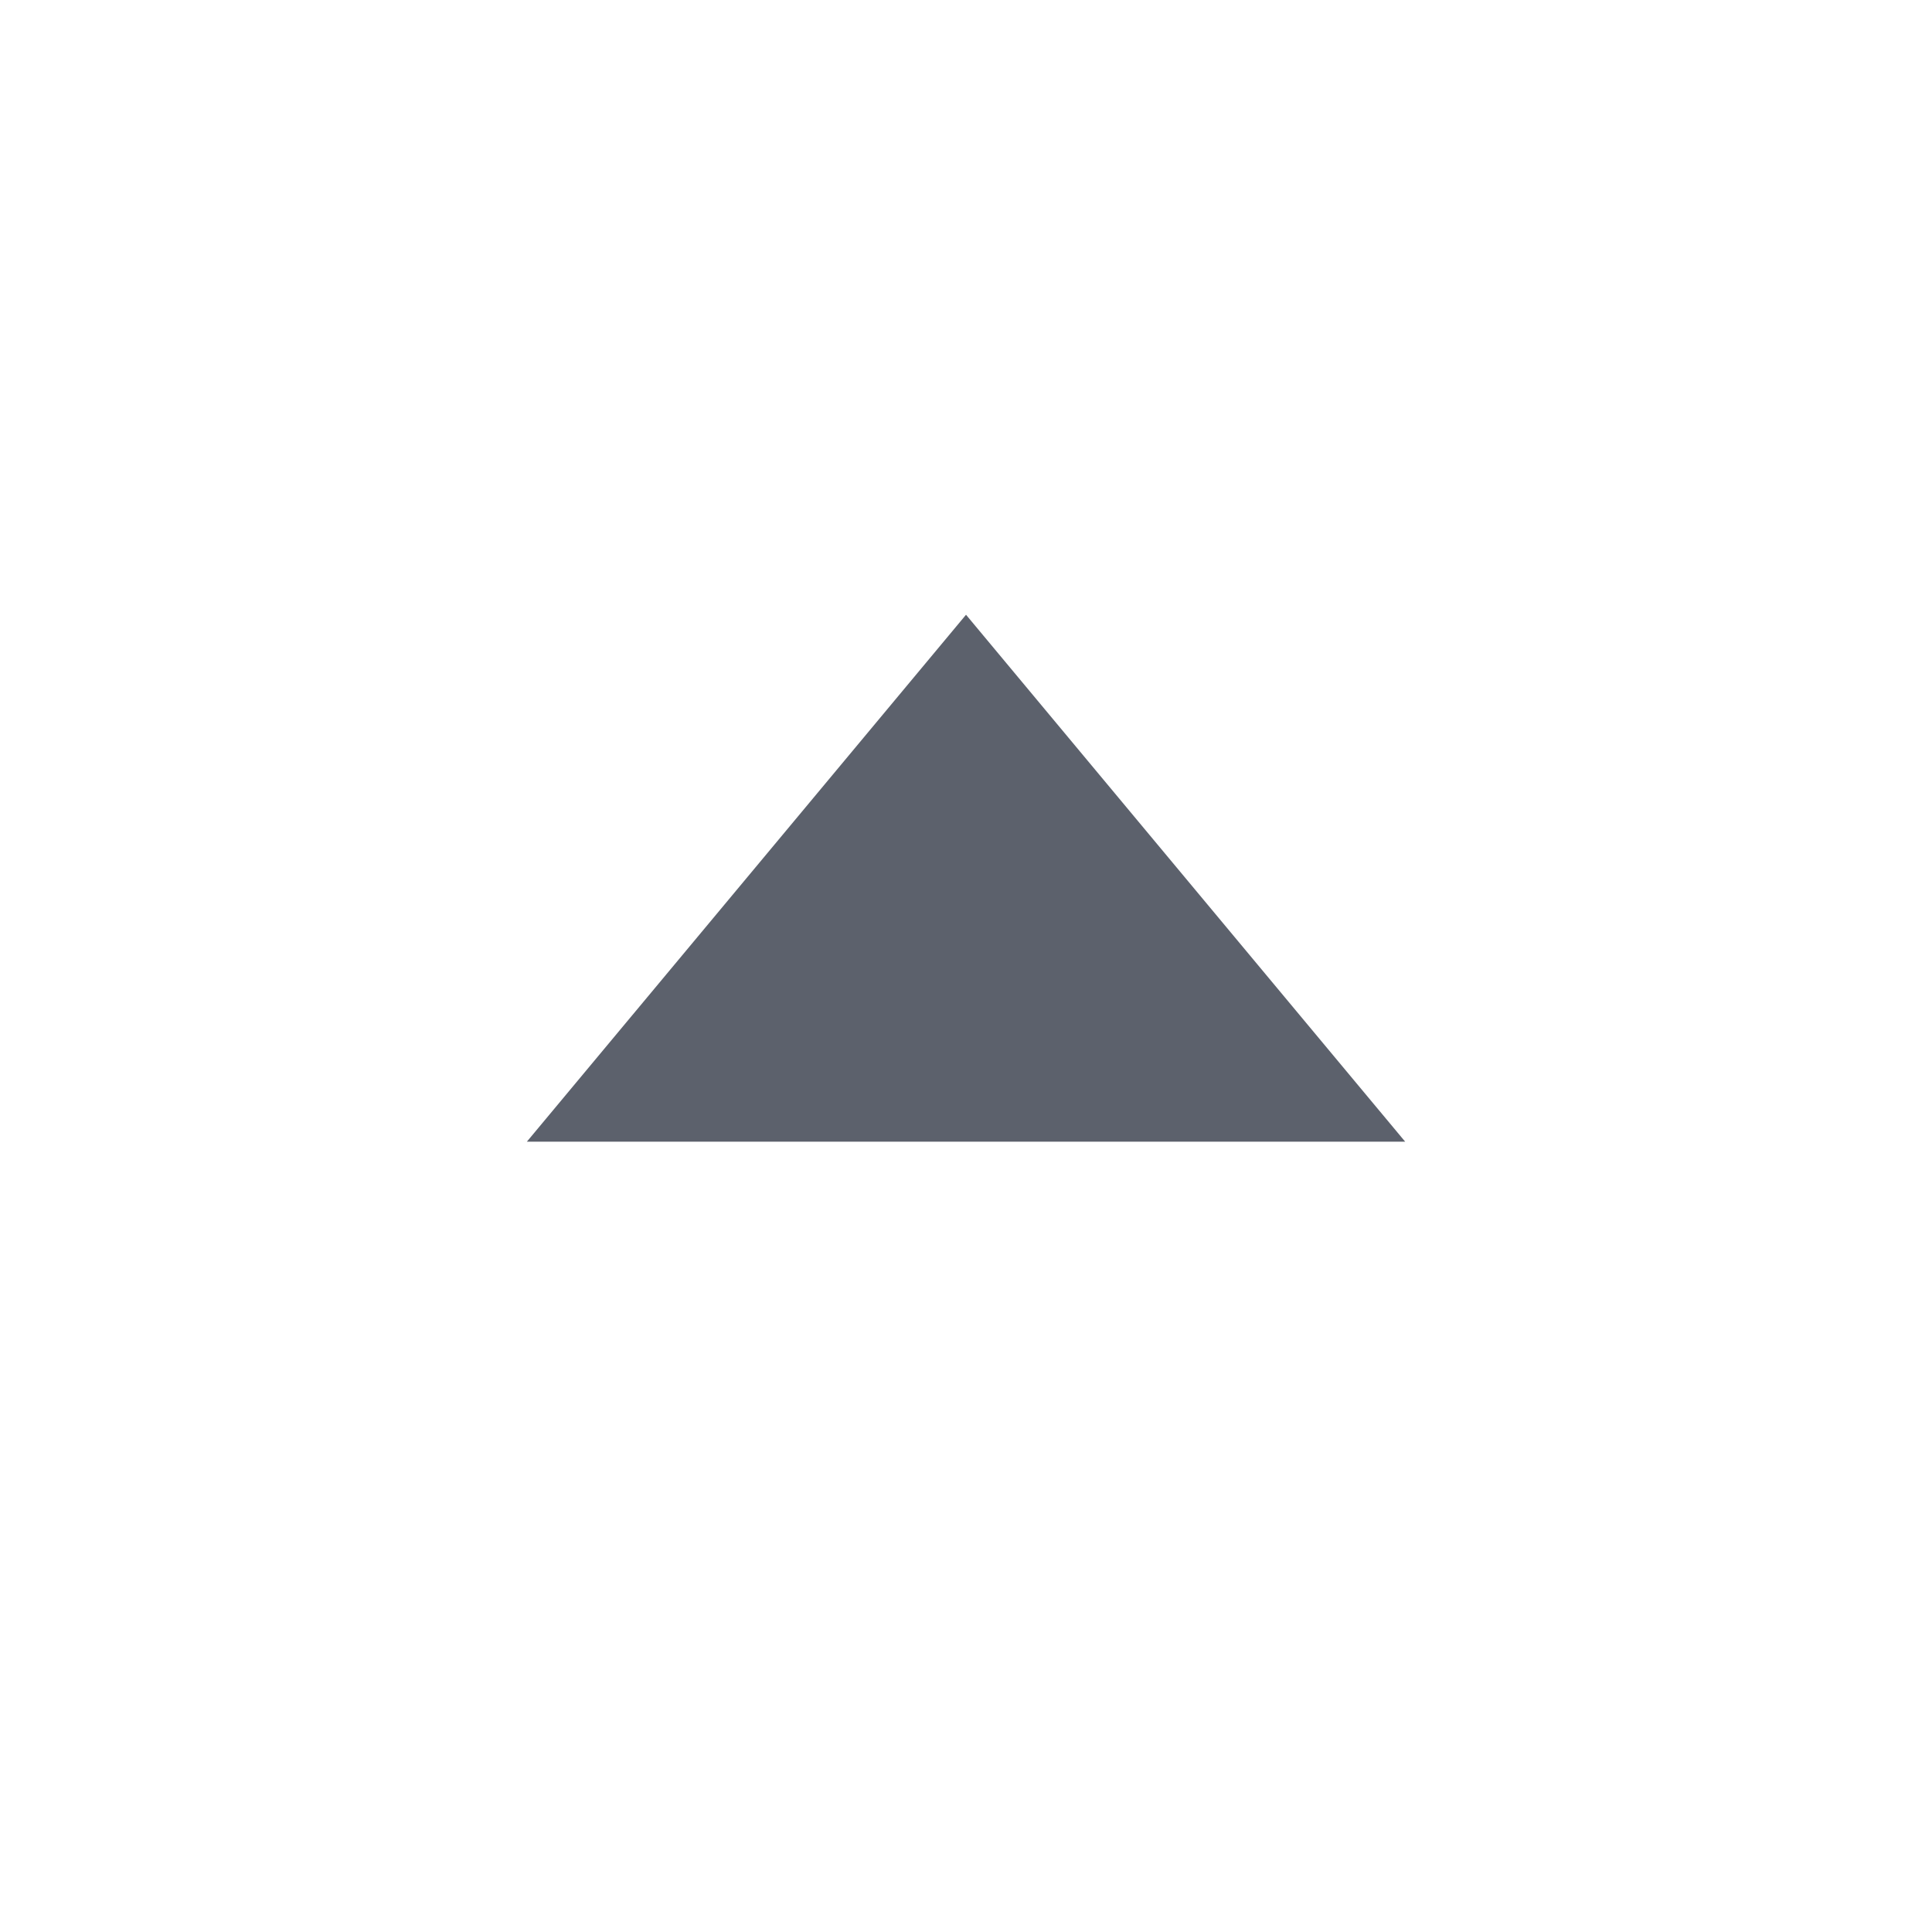
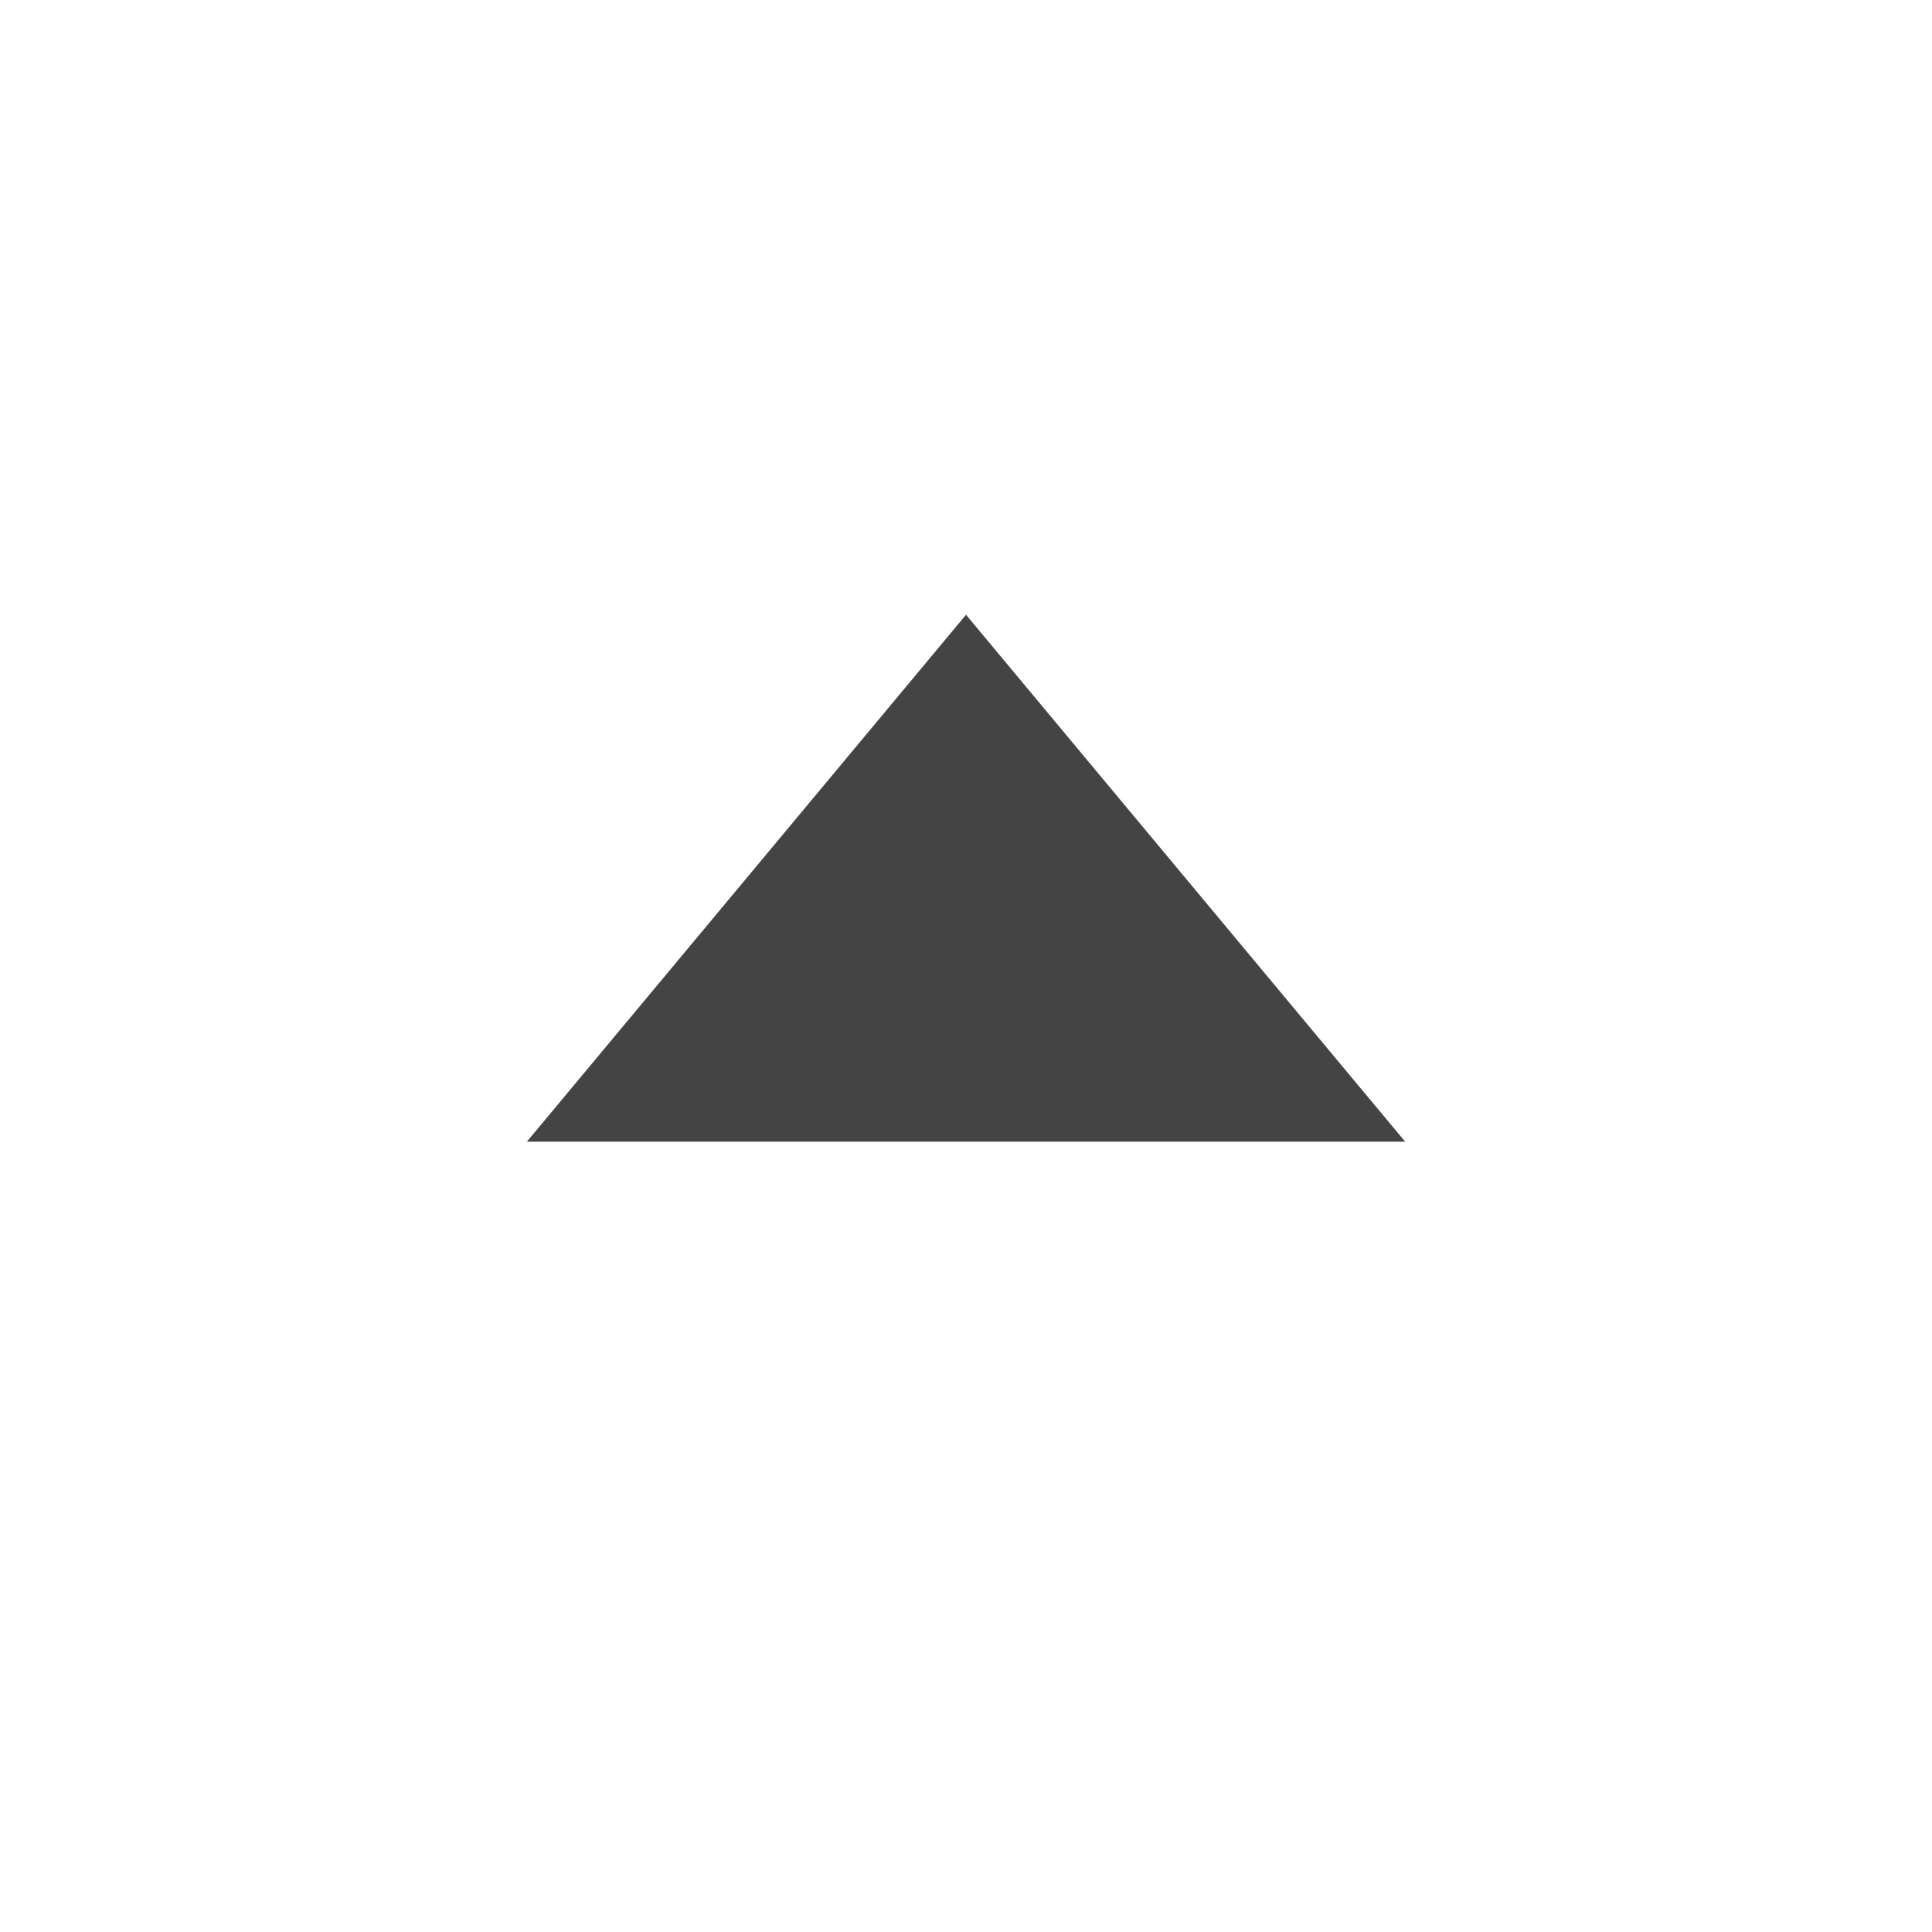
<svg xmlns="http://www.w3.org/2000/svg" id="svg4306" width="22" height="22" version="1.1" style="enable-background:new">
  <g id="active-center">
    <rect id="rect4266" width="22" height="22" x="0" y="0" style="opacity:0.001;fill:#000000;fill-opacity:1;fill-rule:nonzero;stroke:none;stroke-width:2;stroke-linecap:round;stroke-linejoin:round;stroke-miterlimit:4;stroke-dasharray:none;stroke-opacity:1" />
-     <path id="path4167" d="m 12.149,4.029 2.887,5 2.887,5 -5.774,0 -5.774,0 2.887,-5 z" transform="matrix(0.8660254,0,0,0.6,0.4788495,4.582856)" style="opacity:1;fill:#5c616c;fill-opacity:1;fill-rule:evenodd;stroke:none;stroke-width:8;stroke-linecap:butt;stroke-linejoin:round;stroke-miterlimit:4;stroke-dasharray:none;stroke-opacity:1" />
+     <path id="path4167" d="m 12.149,4.029 2.887,5 2.887,5 -5.774,0 -5.774,0 2.887,-5 z" transform="matrix(0.8660254,0,0,0.6,0.4788495,4.582856)" style="opacity:1;fill:#444444;fill-opacity:1;fill-rule:evenodd;stroke:none;stroke-width:8;stroke-linecap:butt;stroke-linejoin:round;stroke-miterlimit:4;stroke-dasharray:none;stroke-opacity:1" />
  </g>
  <g id="hover-center">
    <rect style="opacity:0.001;fill:#000000;fill-opacity:1;fill-rule:nonzero;stroke:none;stroke-width:2;stroke-linecap:round;stroke-linejoin:round;stroke-miterlimit:4;stroke-dasharray:none;stroke-opacity:1" id="rect4208" width="22" height="22" x="23" y="0" />
    <circle style="opacity:0.1;fill:#000000;fill-opacity:1;fill-rule:nonzero;stroke:none;stroke-width:0;stroke-linecap:square;stroke-linejoin:round;stroke-miterlimit:4;stroke-dasharray:none;stroke-dashoffset:478.437;stroke-opacity:0.4" id="circle4212" cx="34" cy="11" r="11" />
-     <path style="opacity:1;fill:#5c616c;fill-opacity:1;fill-rule:evenodd;stroke:none;stroke-width:5.767;stroke-linecap:butt;stroke-linejoin:round;stroke-miterlimit:4;stroke-dasharray:none;stroke-opacity:1" id="path4171" d="M 34,7 36.5,10 39,13 H 34 29 l 2.5,-3 z" />
+     <path style="opacity:1;fill:#444444;fill-opacity:1;fill-rule:evenodd;stroke:none;stroke-width:5.767;stroke-linecap:butt;stroke-linejoin:round;stroke-miterlimit:4;stroke-dasharray:none;stroke-opacity:1" id="path4171" d="M 34,7 36.5,10 39,13 H 34 29 l 2.5,-3 z" />
  </g>
  <g id="pressed-center">
    <rect style="opacity:0.001;fill:#000000;fill-opacity:1;fill-rule:nonzero;stroke:none;stroke-width:2;stroke-linecap:round;stroke-linejoin:round;stroke-miterlimit:4;stroke-dasharray:none;stroke-opacity:1" id="rect4164" width="22" height="22" x="46" y="0" />
    <circle style="opacity:0.2;fill:#000000;fill-opacity:1;fill-rule:nonzero;stroke:none;stroke-width:0;stroke-linecap:square;stroke-linejoin:round;stroke-miterlimit:4;stroke-dasharray:none;stroke-dashoffset:478.437;stroke-opacity:0.4" id="path4202" cx="57" cy="11" r="11" />
-     <path id="path4173" d="M 57,7 59.5,10 62,13 H 57 52 l 2.5,-3 z" style="opacity:1;fill:#5c616c;fill-opacity:1;fill-rule:evenodd;stroke:none;stroke-width:5.767;stroke-linecap:butt;stroke-linejoin:round;stroke-miterlimit:4;stroke-dasharray:none;stroke-opacity:1" />
+     <path id="path4173" d="M 57,7 59.5,10 62,13 H 57 52 l 2.5,-3 z" style="opacity:1;fill:#444444;fill-opacity:1;fill-rule:evenodd;stroke:none;stroke-width:5.767;stroke-linecap:butt;stroke-linejoin:round;stroke-miterlimit:4;stroke-dasharray:none;stroke-opacity:1" />
  </g>
  <g id="inactive-center">
    <rect style="opacity:0.001;fill:#000000;fill-opacity:1;fill-rule:nonzero;stroke:none;stroke-width:2;stroke-linecap:round;stroke-linejoin:round;stroke-miterlimit:4;stroke-dasharray:none;stroke-opacity:1" id="rect4179" width="22" height="22" x="69" y="0" />
-     <path style="opacity:0.3;fill:#5c616c;fill-opacity:1;fill-rule:evenodd;stroke:none;stroke-width:8;stroke-linecap:butt;stroke-linejoin:round;stroke-miterlimit:4;stroke-dasharray:none;stroke-opacity:1" id="path4181" d="m 12.149,4.029 2.887,5 2.887,5 -5.774,0 -5.774,0 2.887,-5 z" transform="matrix(0.8660254,0,0,0.6,69.47885,4.582856)" />
+     <path style="opacity:0.3;fill:#444444;fill-opacity:1;fill-rule:evenodd;stroke:none;stroke-width:8;stroke-linecap:butt;stroke-linejoin:round;stroke-miterlimit:4;stroke-dasharray:none;stroke-opacity:1" id="path4181" d="m 12.149,4.029 2.887,5 2.887,5 -5.774,0 -5.774,0 2.887,-5 z" transform="matrix(0.8660254,0,0,0.6,69.47885,4.582856)" />
  </g>
  <g id="deactivated-center">
    <rect style="opacity:0.001;fill:#000000;fill-opacity:1;fill-rule:nonzero;stroke:none;stroke-width:2;stroke-linecap:round;stroke-linejoin:round;stroke-miterlimit:4;stroke-dasharray:none;stroke-opacity:1" id="rect4183" width="22" height="22" x="92" y="0" />
-     <path style="opacity:0.3;fill:#5c616c;fill-opacity:1;fill-rule:evenodd;stroke:none;stroke-width:8;stroke-linecap:butt;stroke-linejoin:round;stroke-miterlimit:4;stroke-dasharray:none;stroke-opacity:1" id="path4185" d="m 12.149,4.029 2.887,5 2.887,5 -5.774,0 -5.774,0 2.887,-5 z" transform="matrix(0.8660254,0,0,0.6,92.47885,4.582856)" />
+     <path style="opacity:0.3;fill:#444444;fill-opacity:1;fill-rule:evenodd;stroke:none;stroke-width:8;stroke-linecap:butt;stroke-linejoin:round;stroke-miterlimit:4;stroke-dasharray:none;stroke-opacity:1" id="path4185" d="m 12.149,4.029 2.887,5 2.887,5 -5.774,0 -5.774,0 2.887,-5 z" transform="matrix(0.8660254,0,0,0.6,92.47885,4.582856)" />
  </g>
</svg>
